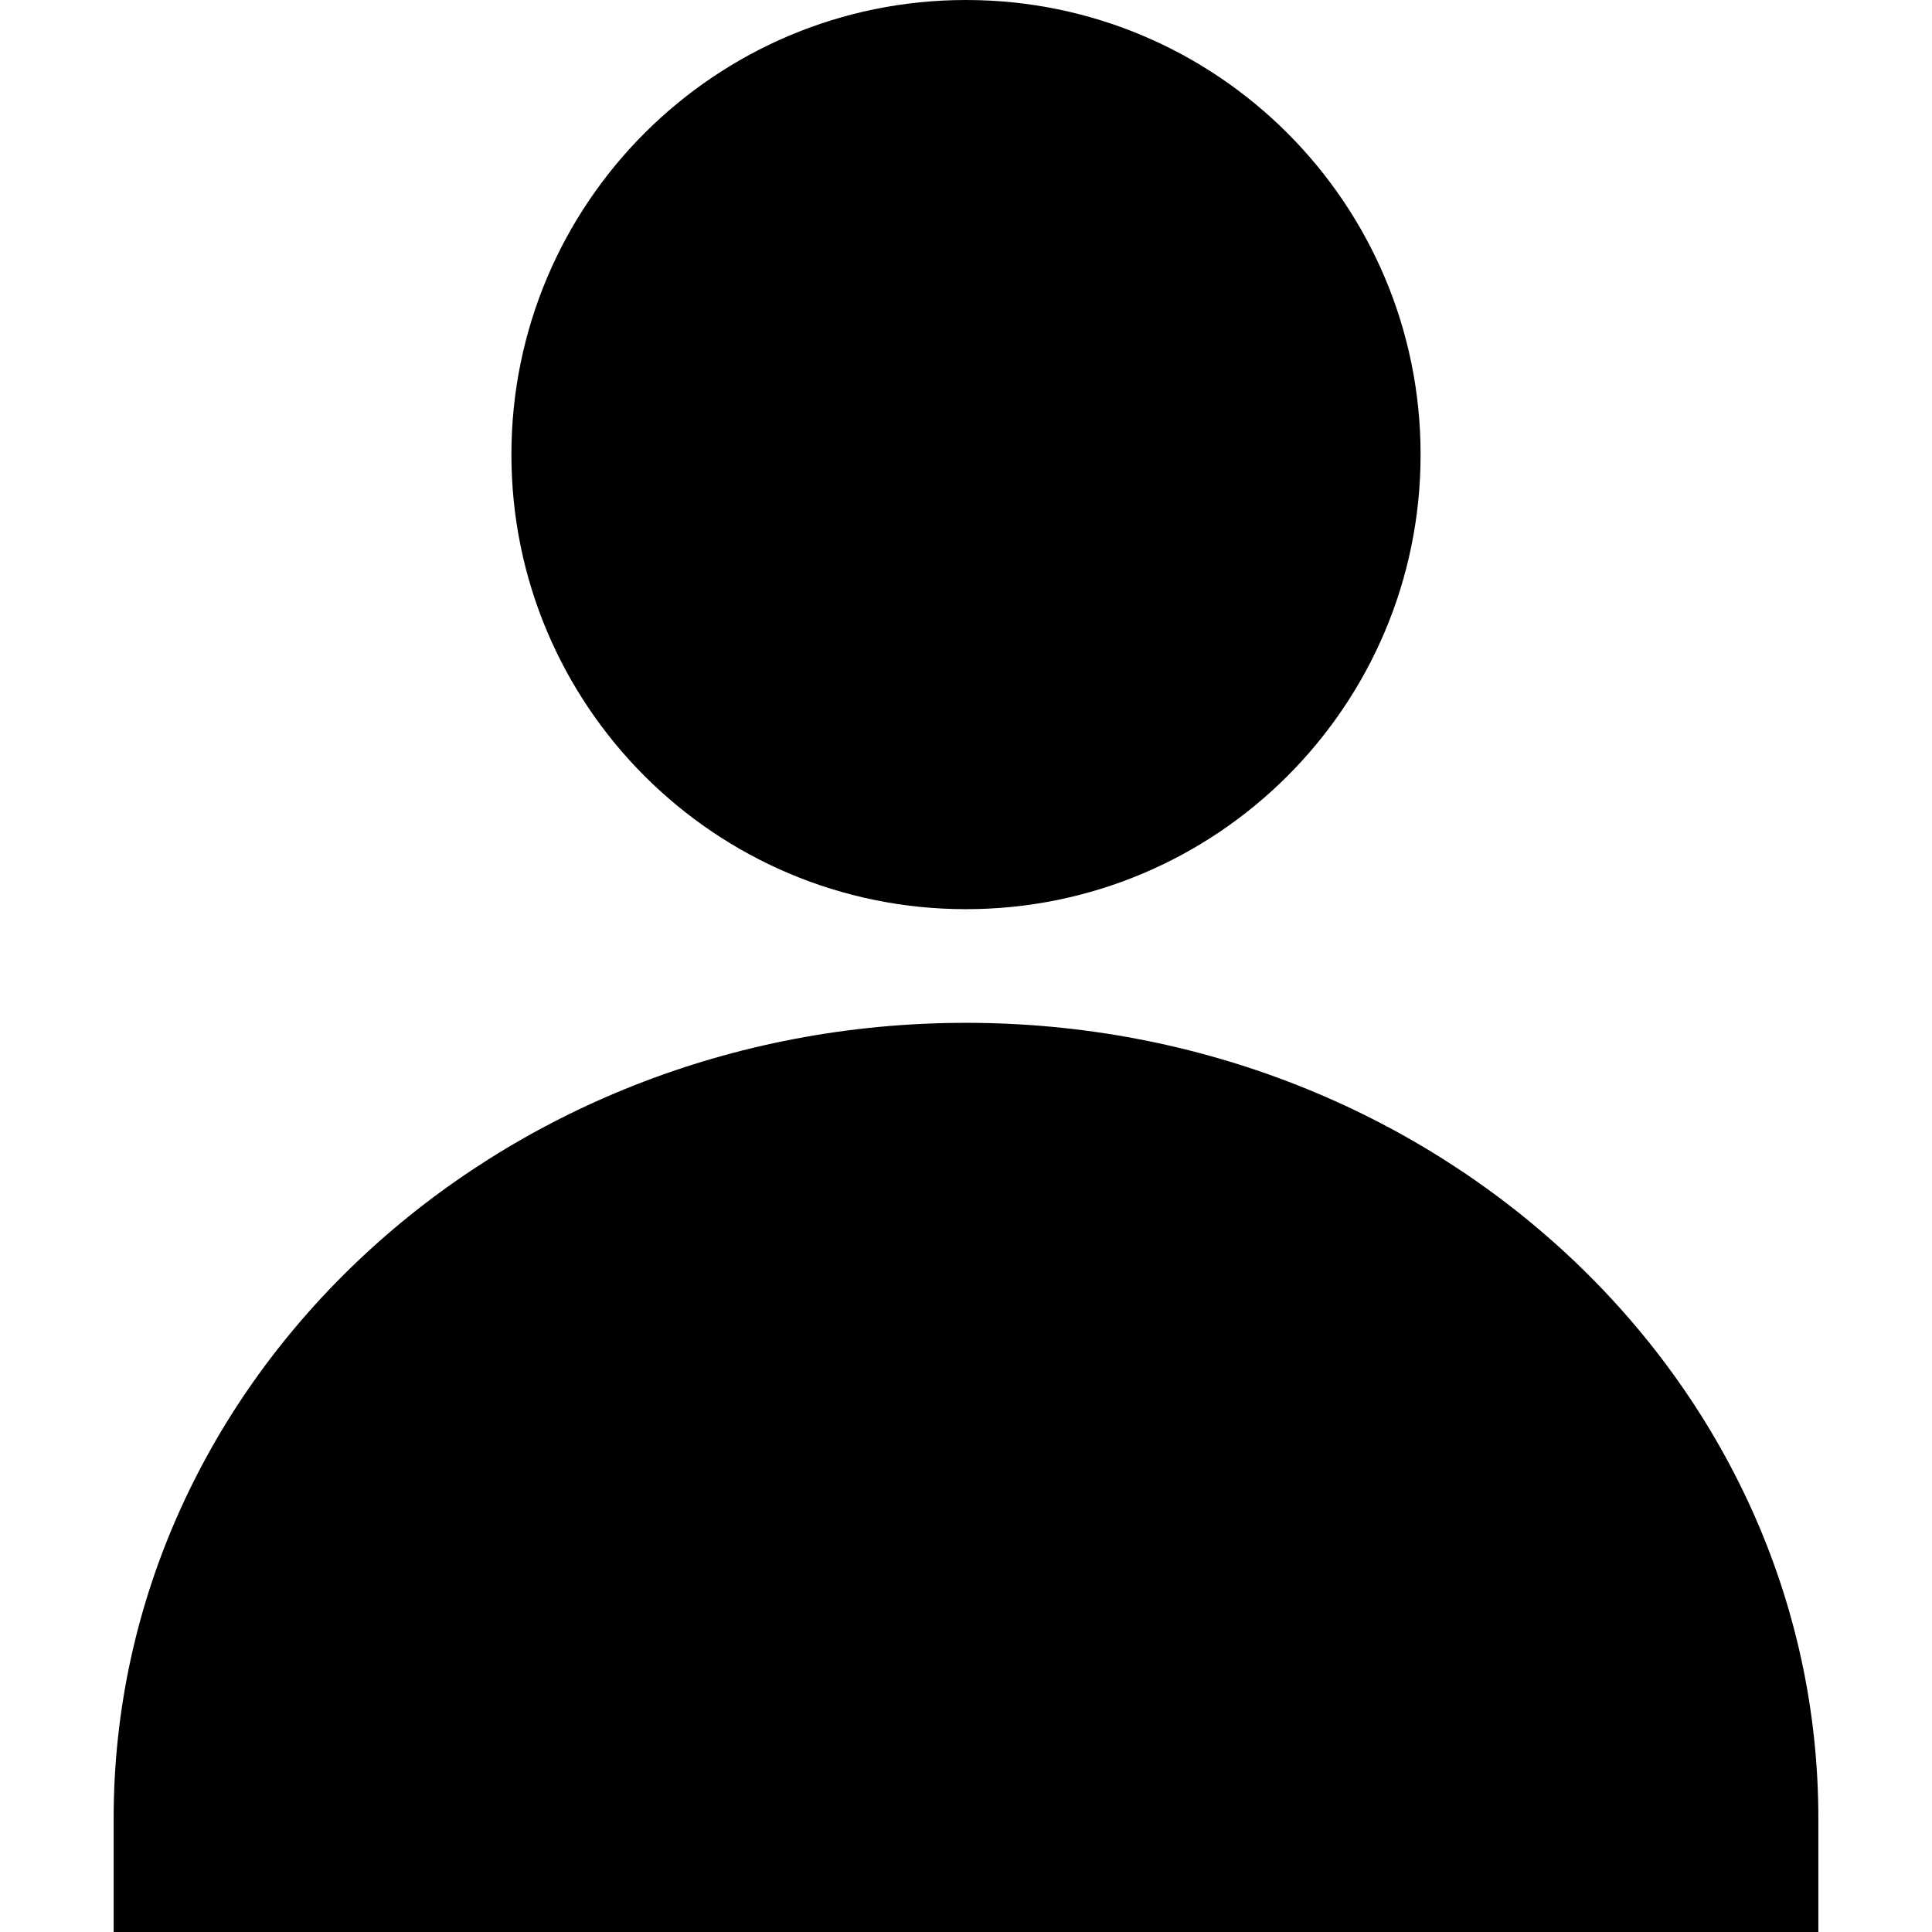
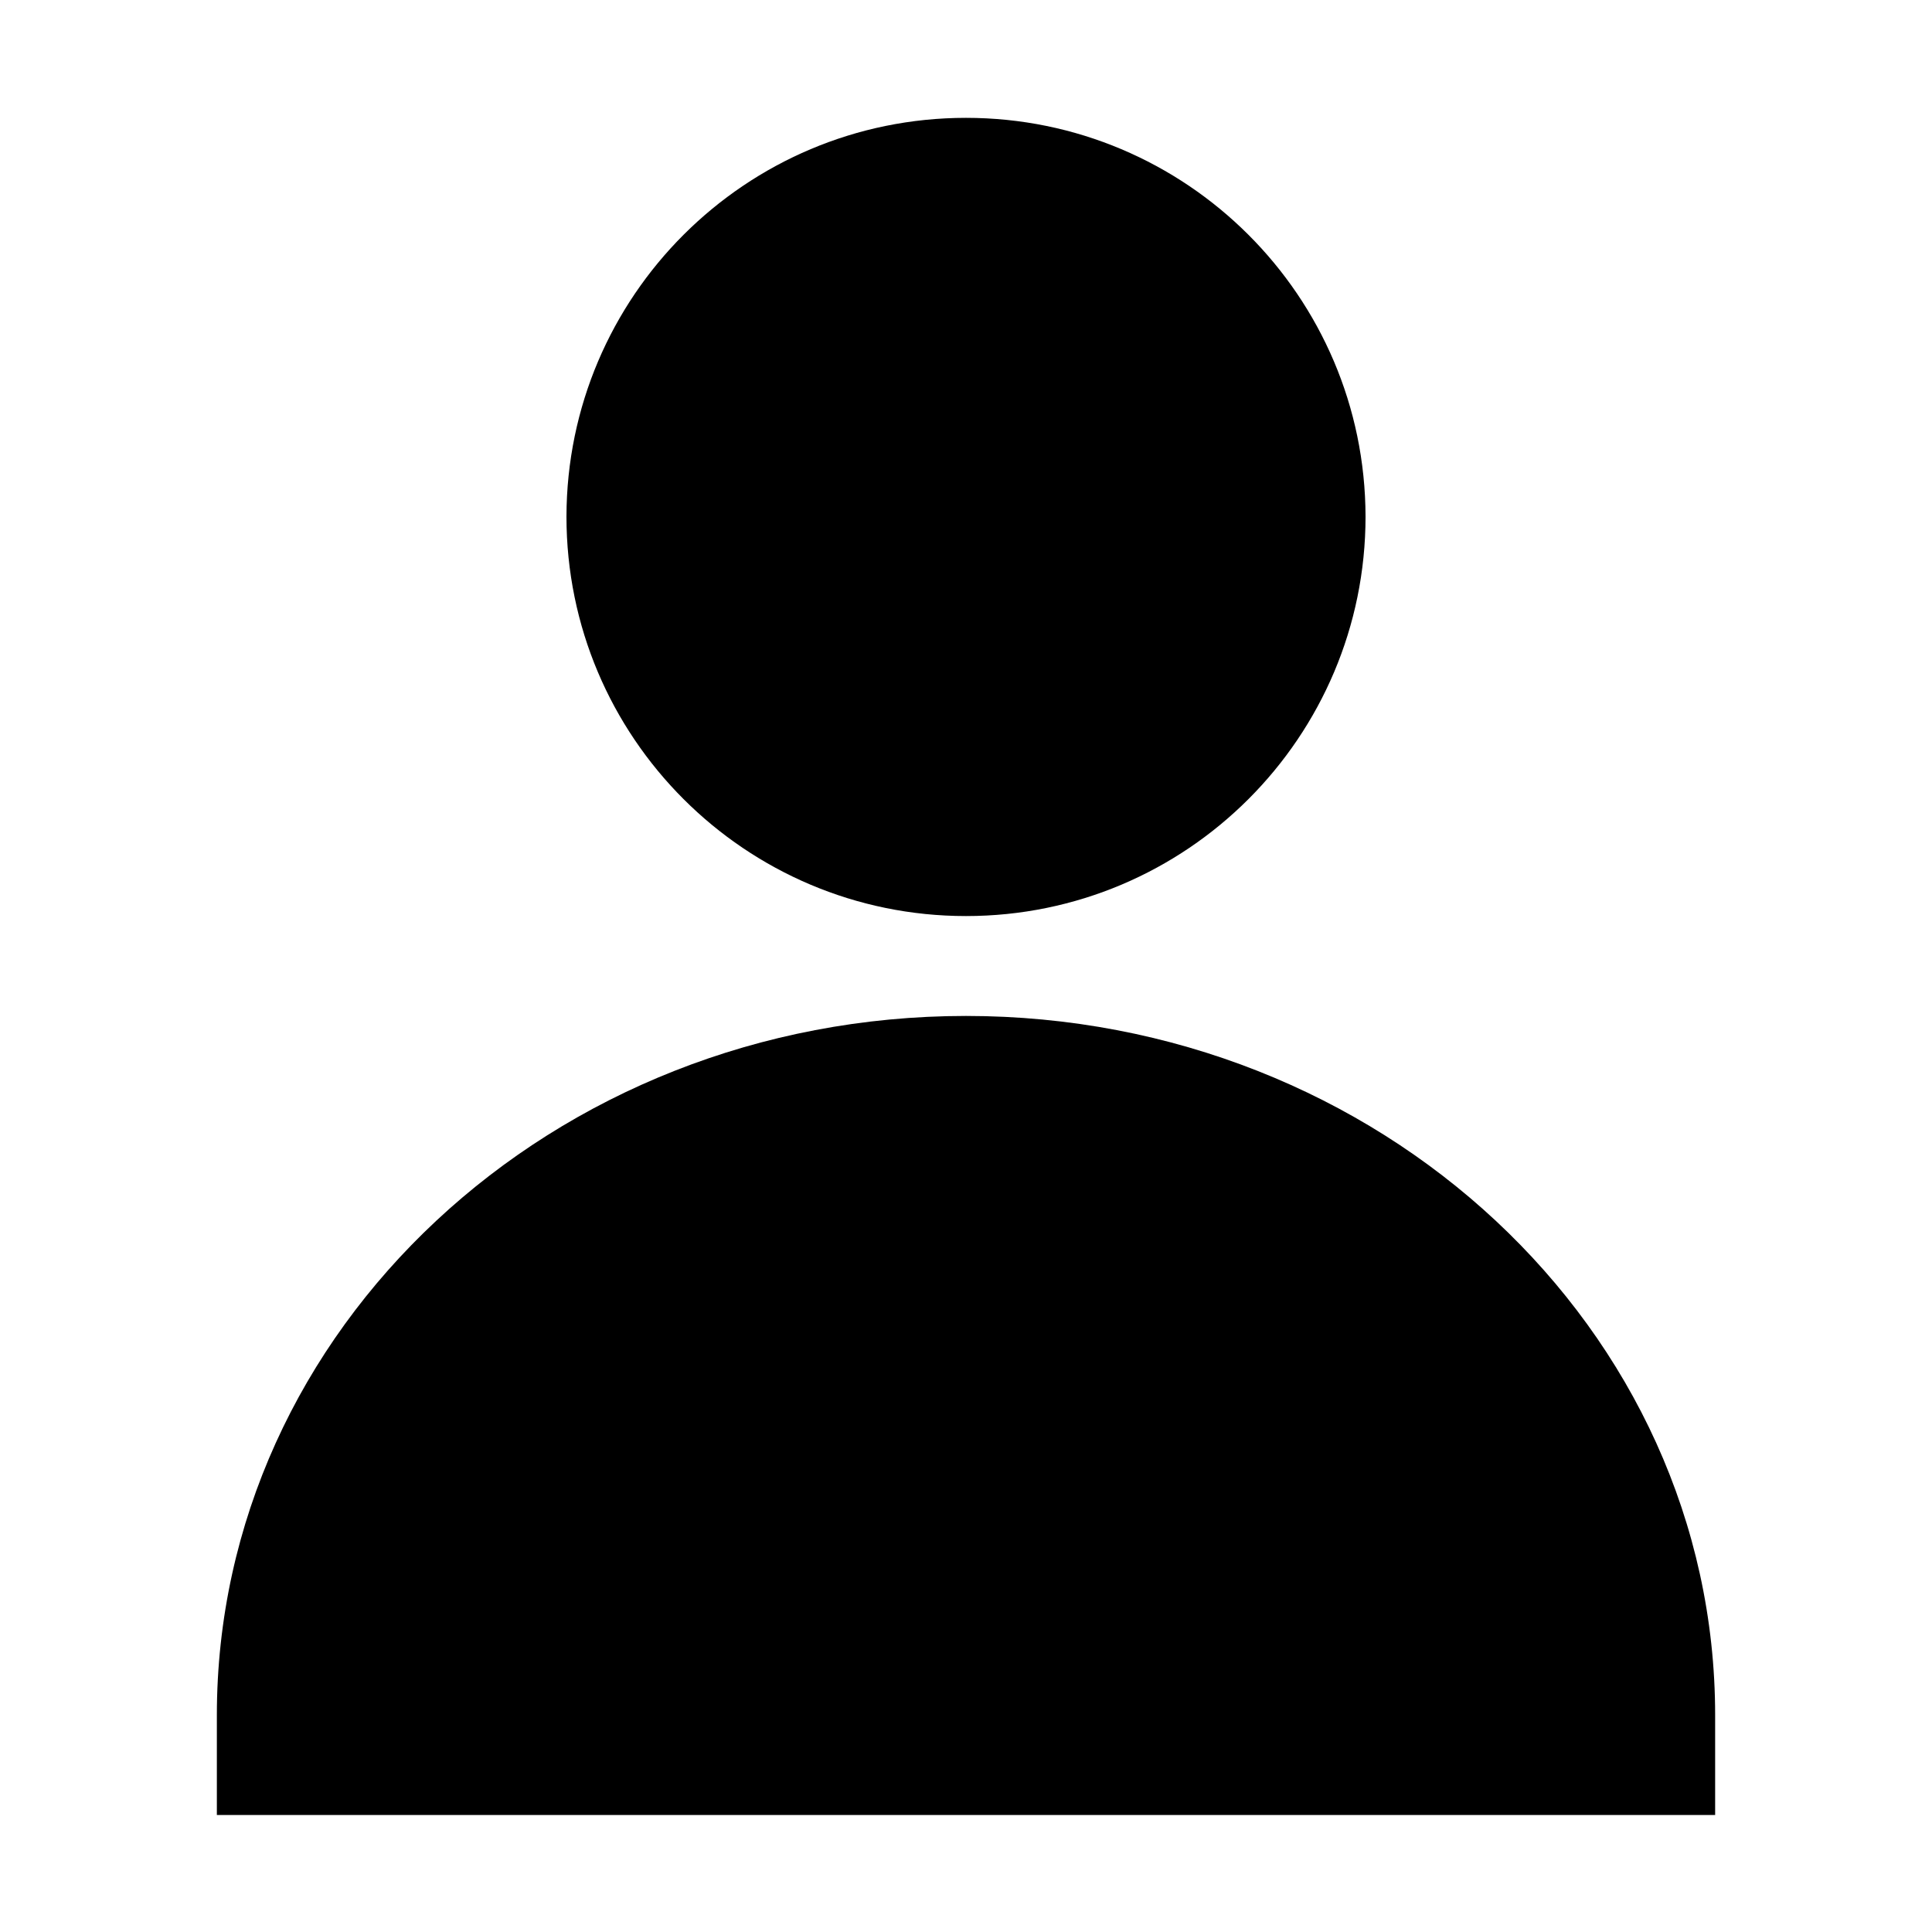
- <svg xmlns="http://www.w3.org/2000/svg" t="1581865716003" class="icon" viewBox="0 0 1024 1024" version="1.1" p-id="1281" width="200" height="200">
+ <svg xmlns="http://www.w3.org/2000/svg" t="1582041480037" class="icon" viewBox="0 0 1024 1024" version="1.1" p-id="1483" width="200" height="200">
  <defs>
    <style type="text/css" />
  </defs>
-   <path d="M963.765 963.765v60.235H60.235v-60.235c0-232.87 202.27-421.647 451.765-421.647 249.495 0 451.765 188.777 451.765 421.647zM752.941 240.941A240.941 240.941 0 1 1 271.059 240.941a240.941 240.941 0 0 1 481.882 0z" p-id="1282" />
+   <path d="M909.059 909.059v52.941H114.941v-52.941c0-204.671 177.776-370.588 397.059-370.588 219.282 0 397.059 165.918 397.059 370.588zM723.765 273.765A211.765 211.765 0 1 1 300.235 273.765a211.765 211.765 0 0 1 423.529 0z" p-id="1484" />
</svg>
